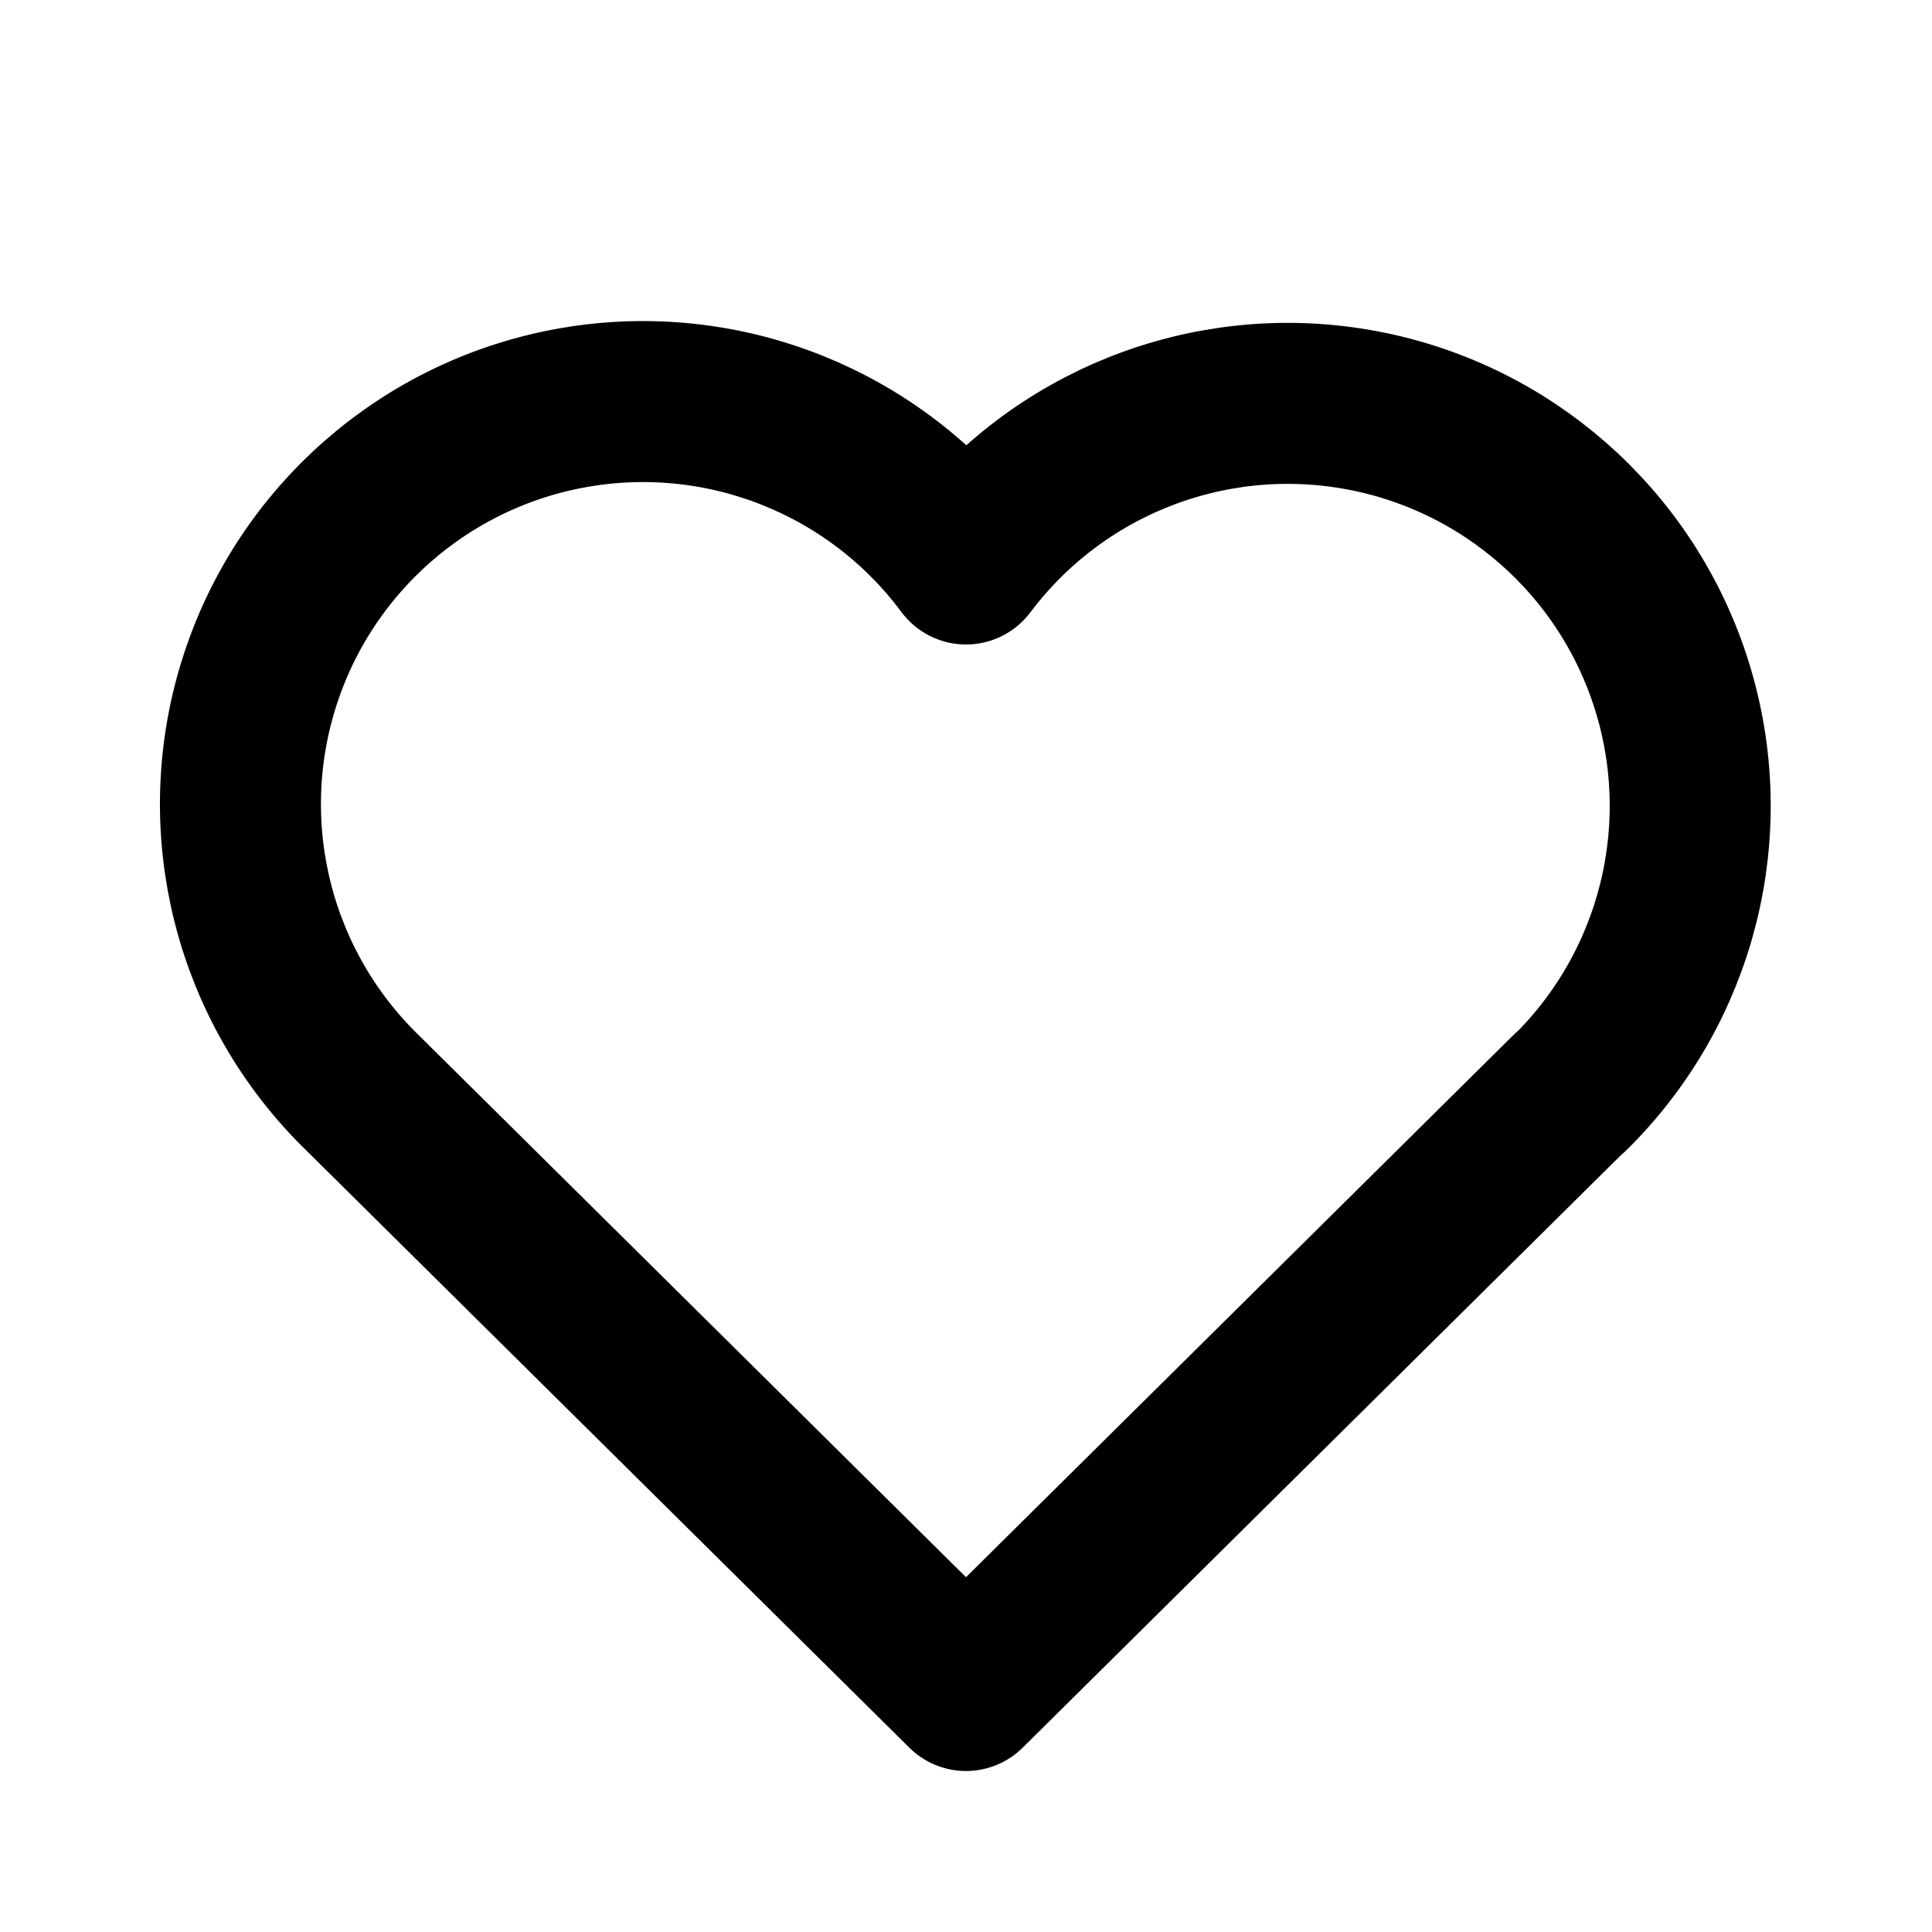
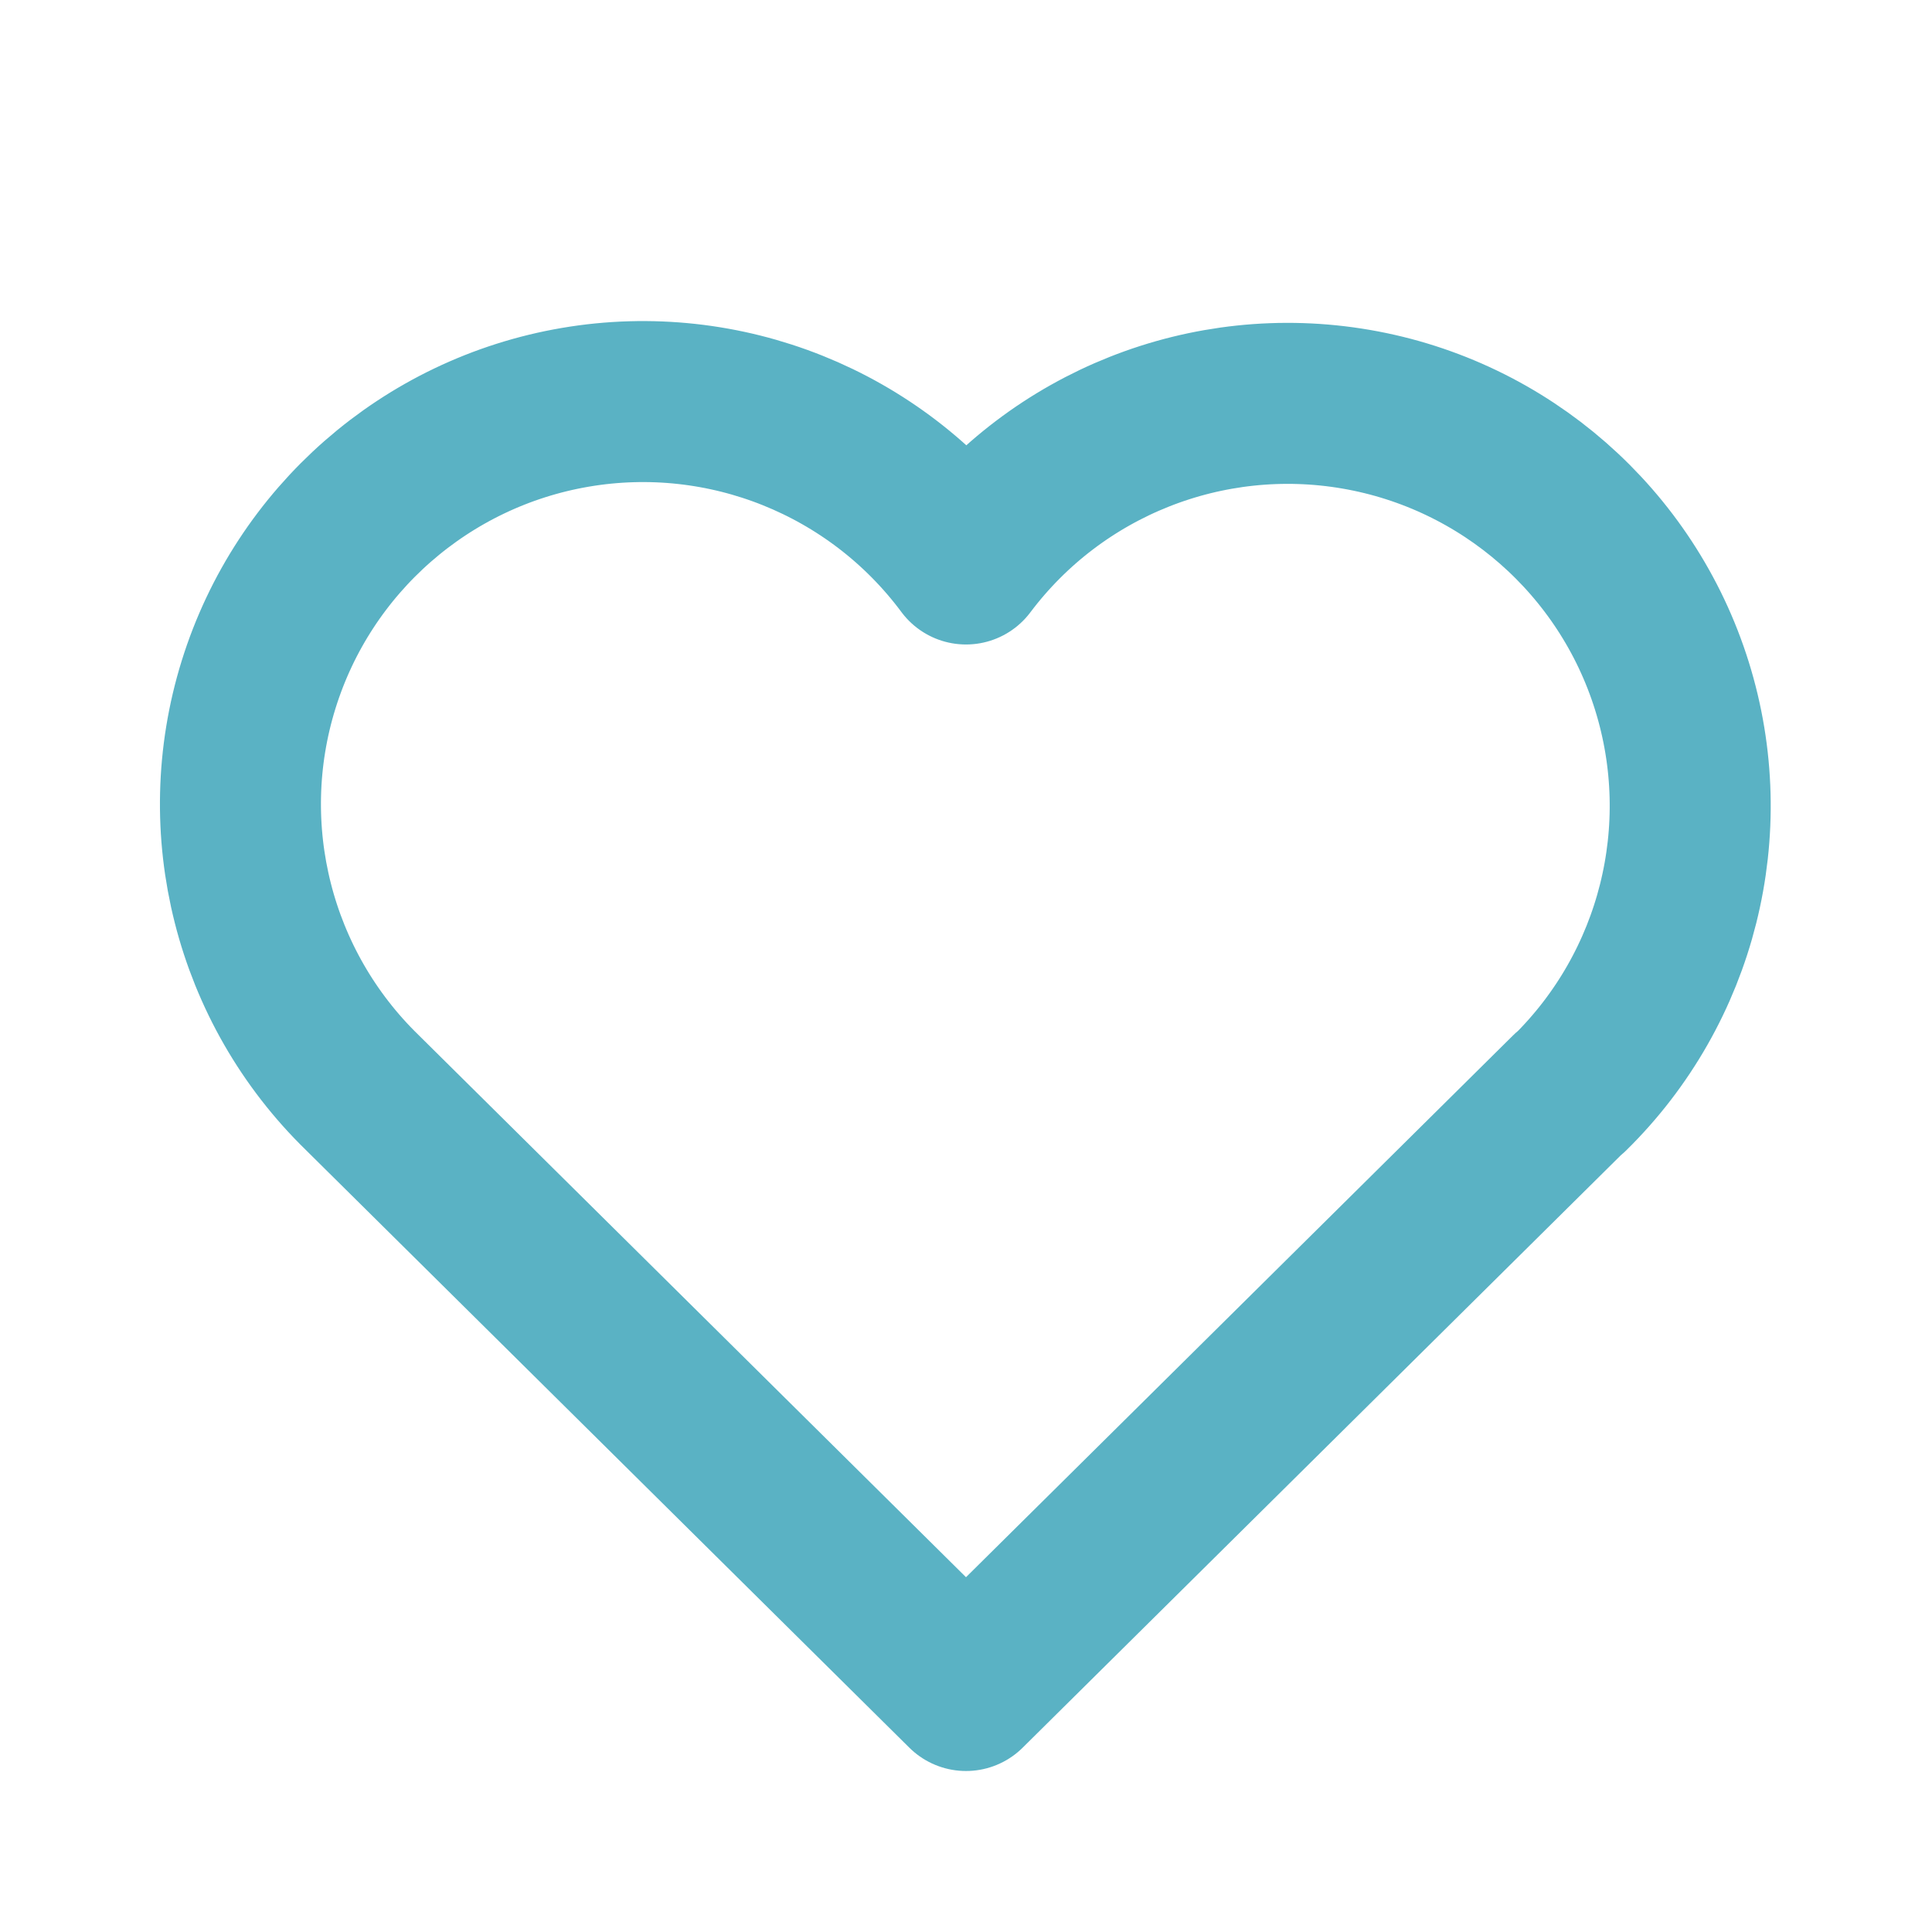
- <svg xmlns="http://www.w3.org/2000/svg" class="icon icon-tabler icon-tabler-heart" width="24" height="24" viewBox="0 0 24 24" stroke-width="2" stroke="currentColor" fill="none" stroke-linecap="round" stroke-linejoin="round">
+ <svg xmlns="http://www.w3.org/2000/svg" class="icon icon-tabler icon-tabler-heart" width="24" height="24" viewBox="0 0 24 24" stroke-width="2" stroke="#5ab2c4" fill="none" stroke-linecap="round" stroke-linejoin="round">
  <path stroke="none" d="M0 0h24v24H0z" fill="none" />
  <path d="M19.5 13.572l-7.5 7.428l-7.5 -7.428m0 0a5 5 0 1 1 7.5 -6.566a5 5 0 1 1 7.5 6.572" />
</svg>
